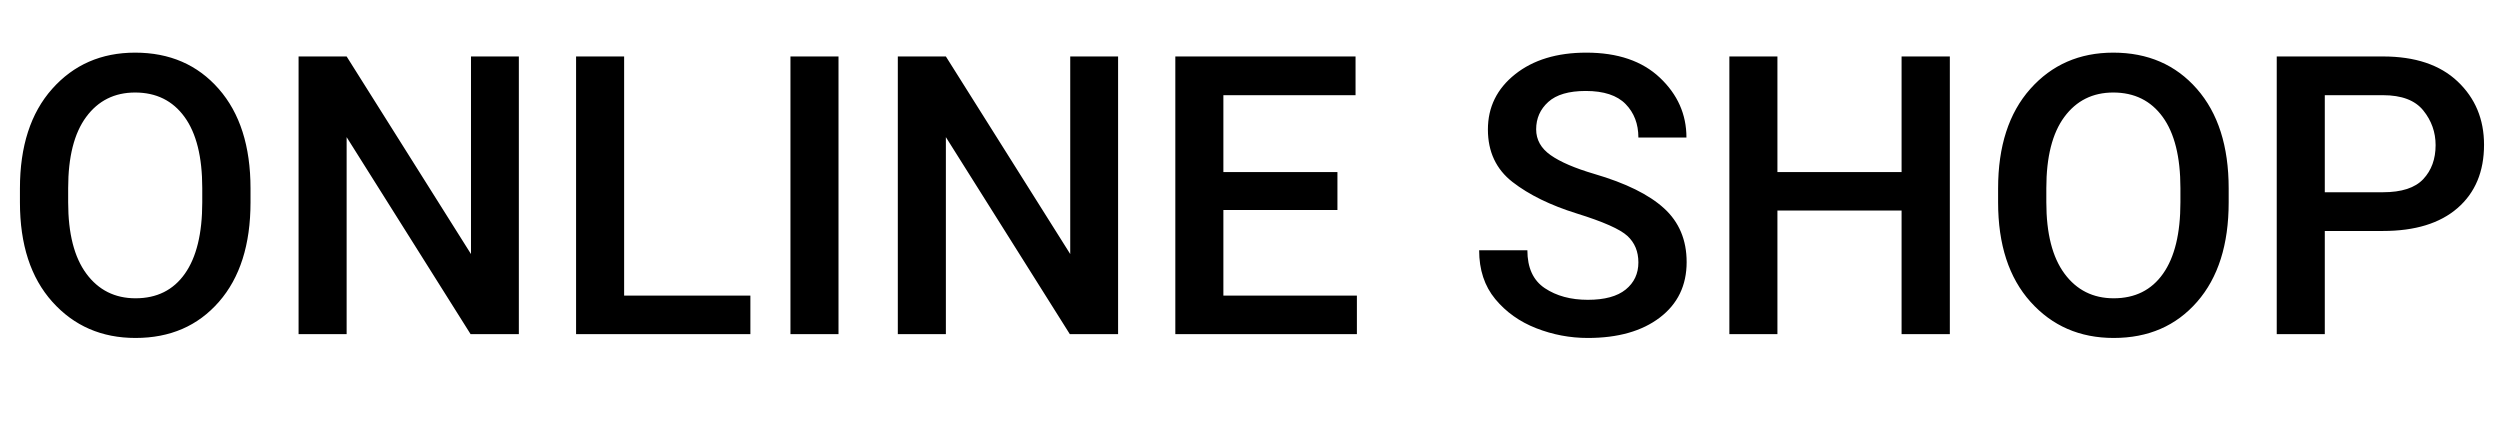
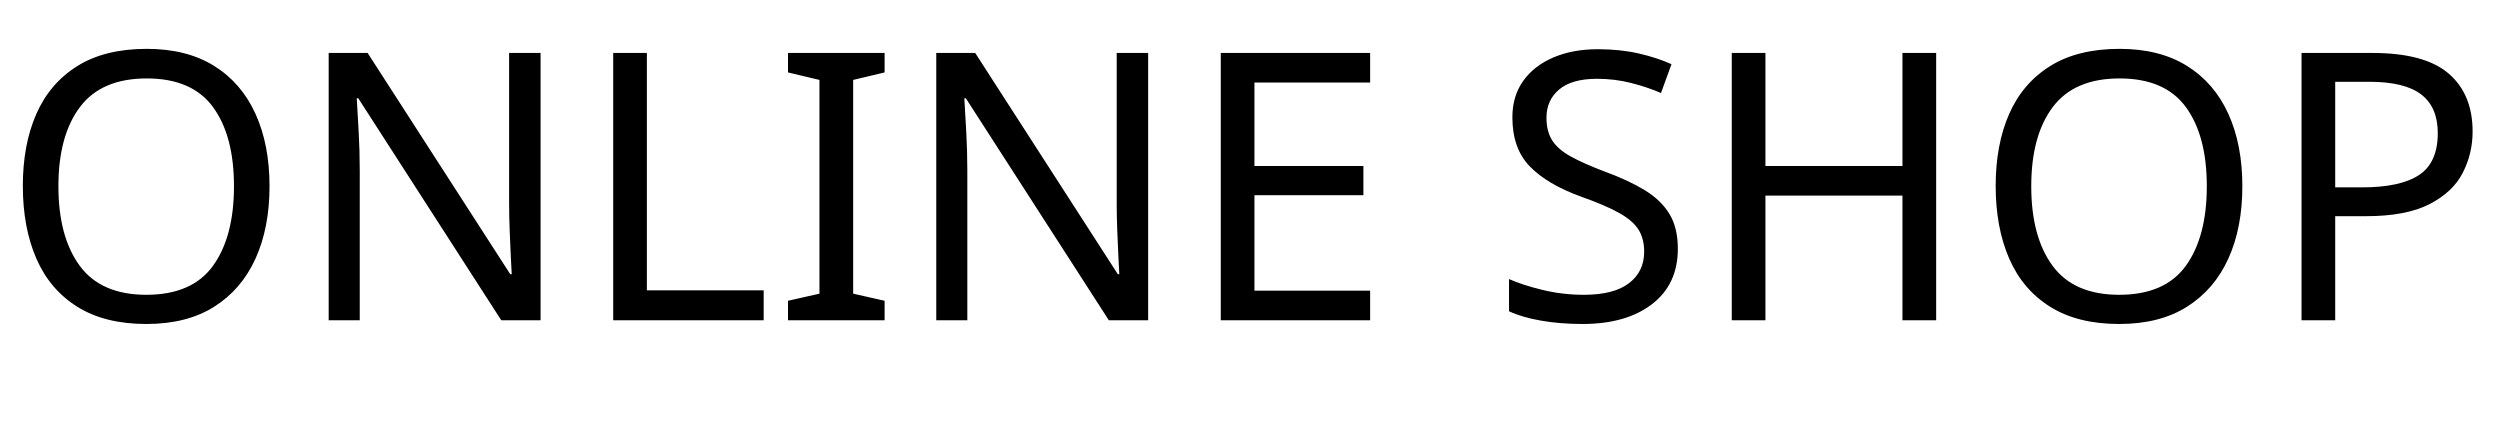
- <svg xmlns="http://www.w3.org/2000/svg" viewBox="0 0 1360.722 239.484">
+ <svg xmlns="http://www.w3.org/2000/svg" id="_レイヤー_1" data-name="レイヤー 1" viewBox="0 0 1419.78 239.48">
  <defs>
-     <style>.cls-1{font-size:212.598px;font-family:Roboto-Medium, Roboto;font-weight:500;}</style>
+     <style>
+       .cls-1 {
+         font-family: RobotoSlab-Regular, 'Roboto Slab';
+         font-size: 212.6px;
+         font-variation-settings: 'wght' 400;
+         isolation: isolate;
+       }
+     </style>
  </defs>
-   <g id="レイヤー_2" data-name="レイヤー 2">
-     <g id="レイヤー_1-2" data-name="レイヤー 1">
-       <text class="cls-1" transform="translate(0.2582 181.8711)">ONLINE SHOP</text>
+   <g id="_レイヤー_2" data-name="レイヤー 2">
+     <g id="_レイヤー_1-2" data-name="レイヤー 1-2">
+       <text class="cls-1" transform="translate(0 181.87)">
+         <tspan x="0" y="0">ONLINE SHOP</tspan>
+       </text>
    </g>
  </g>
</svg>
